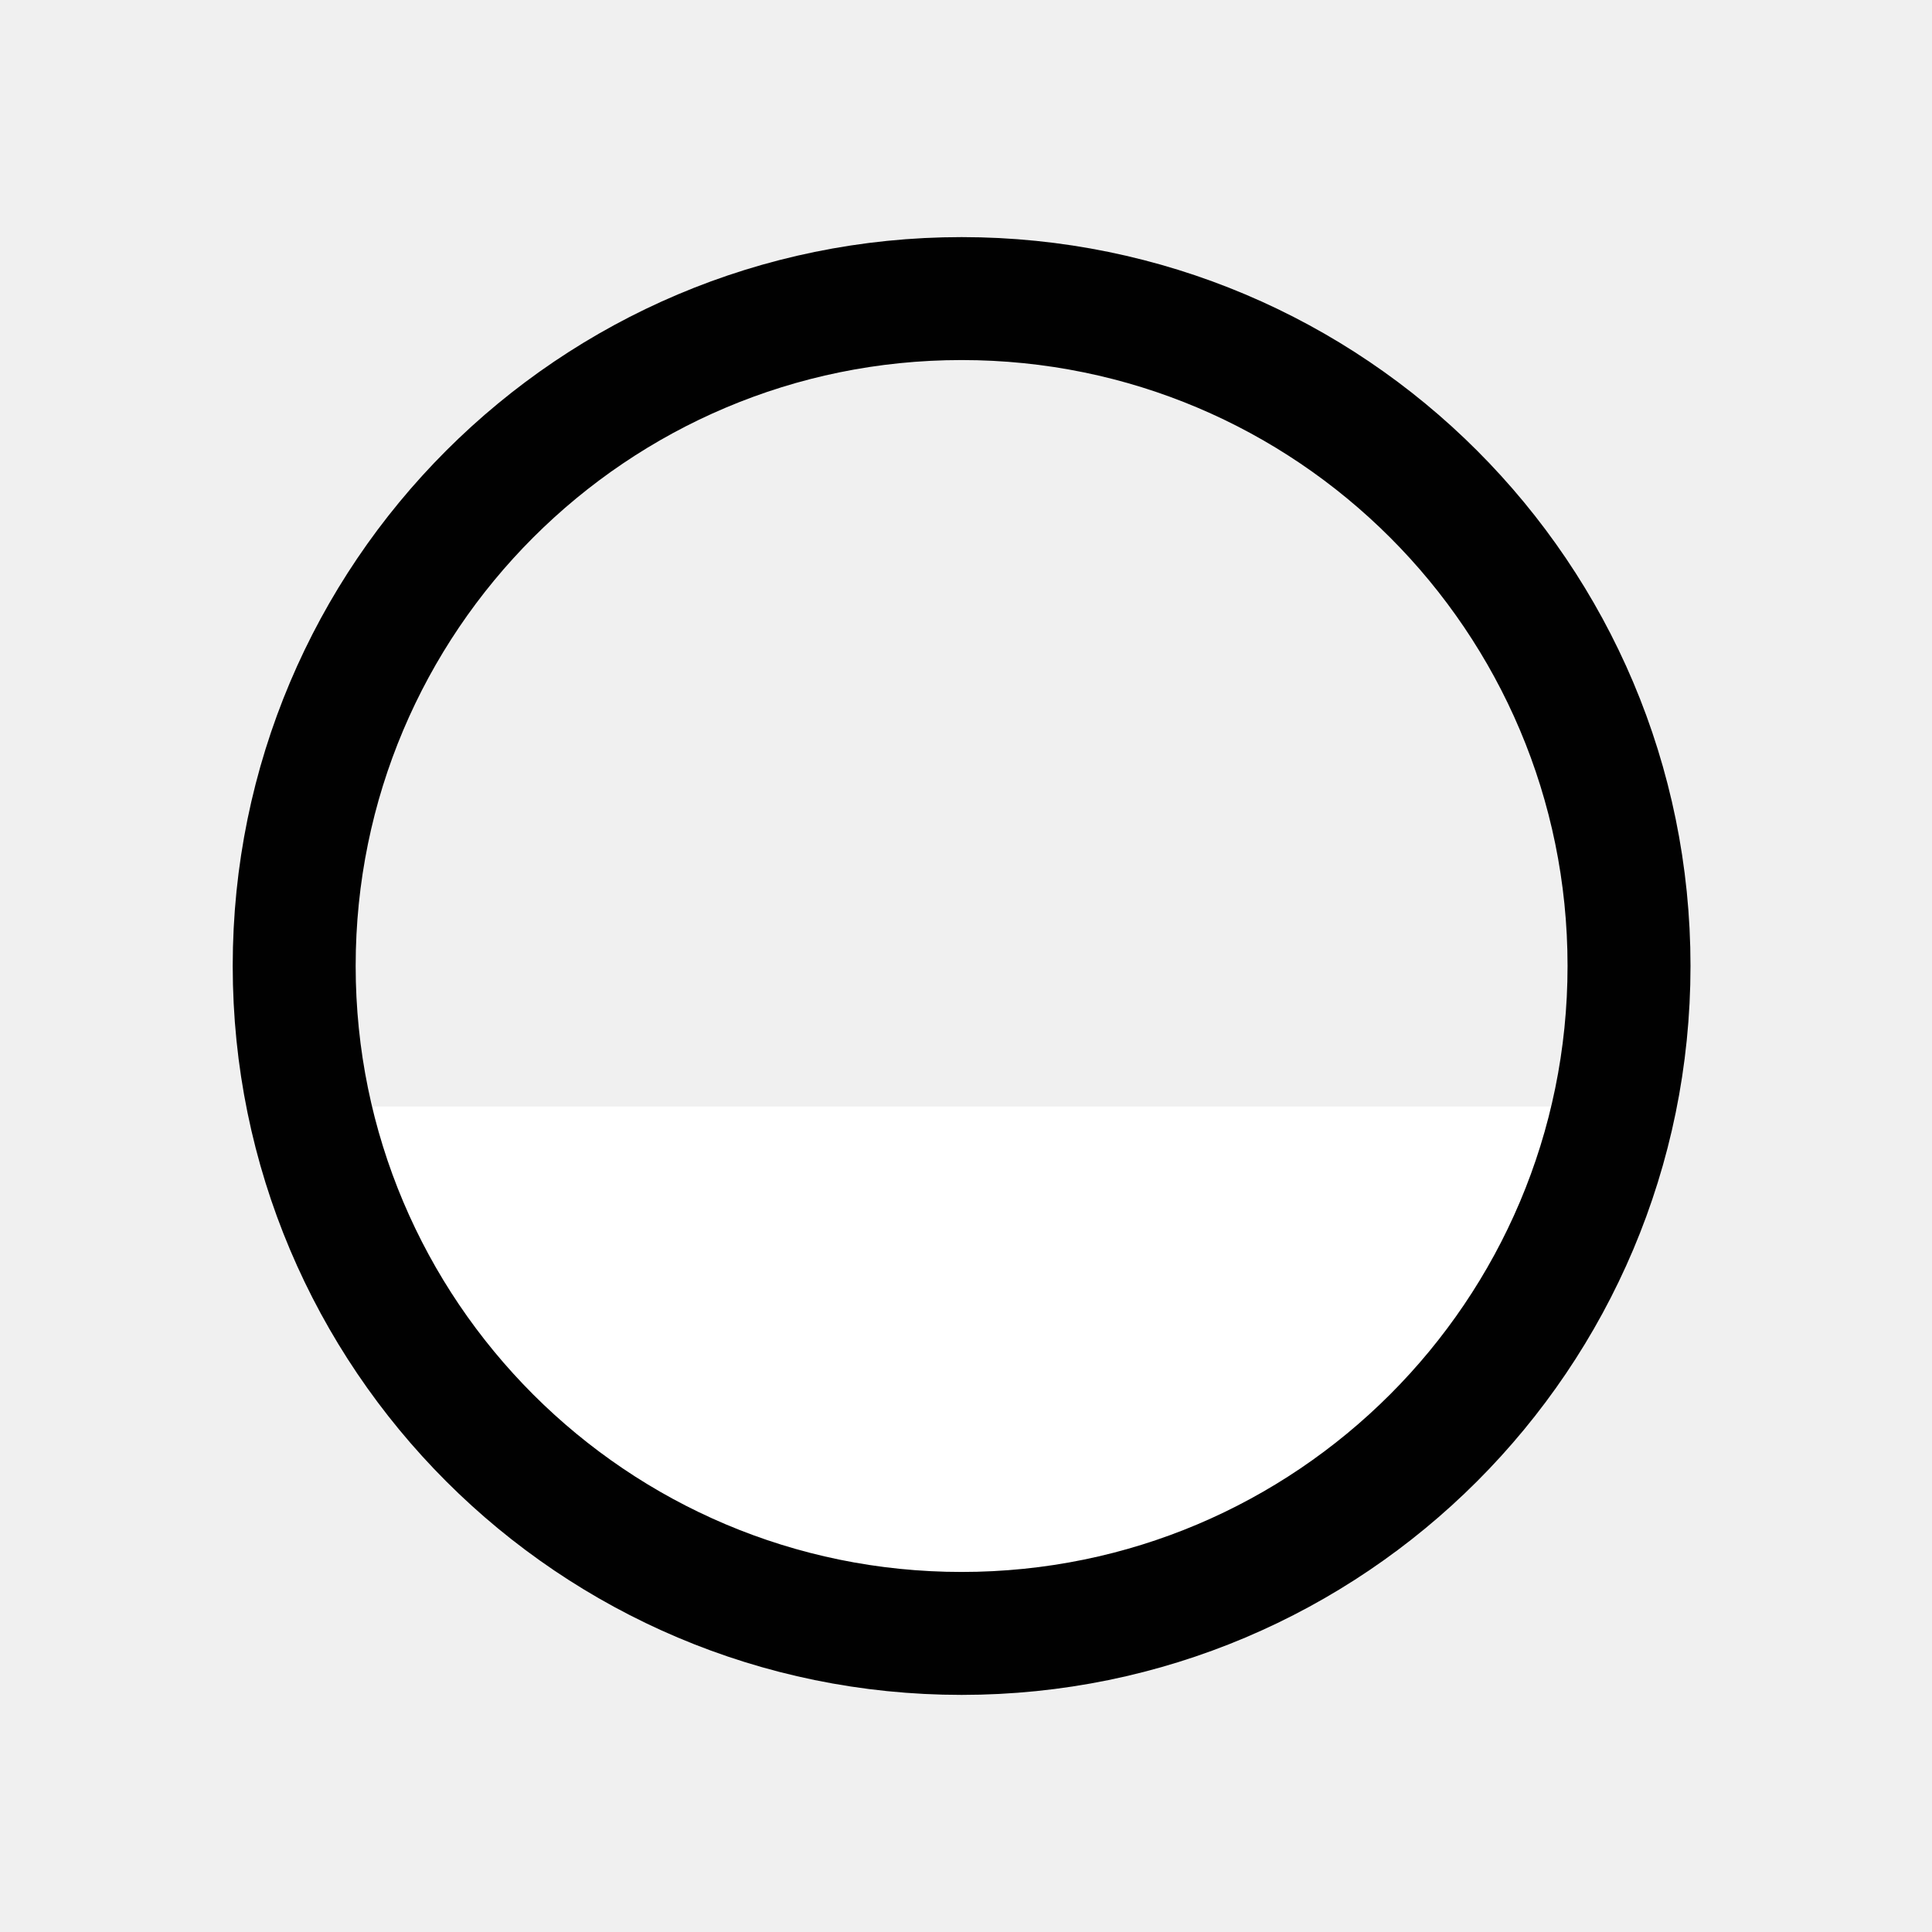
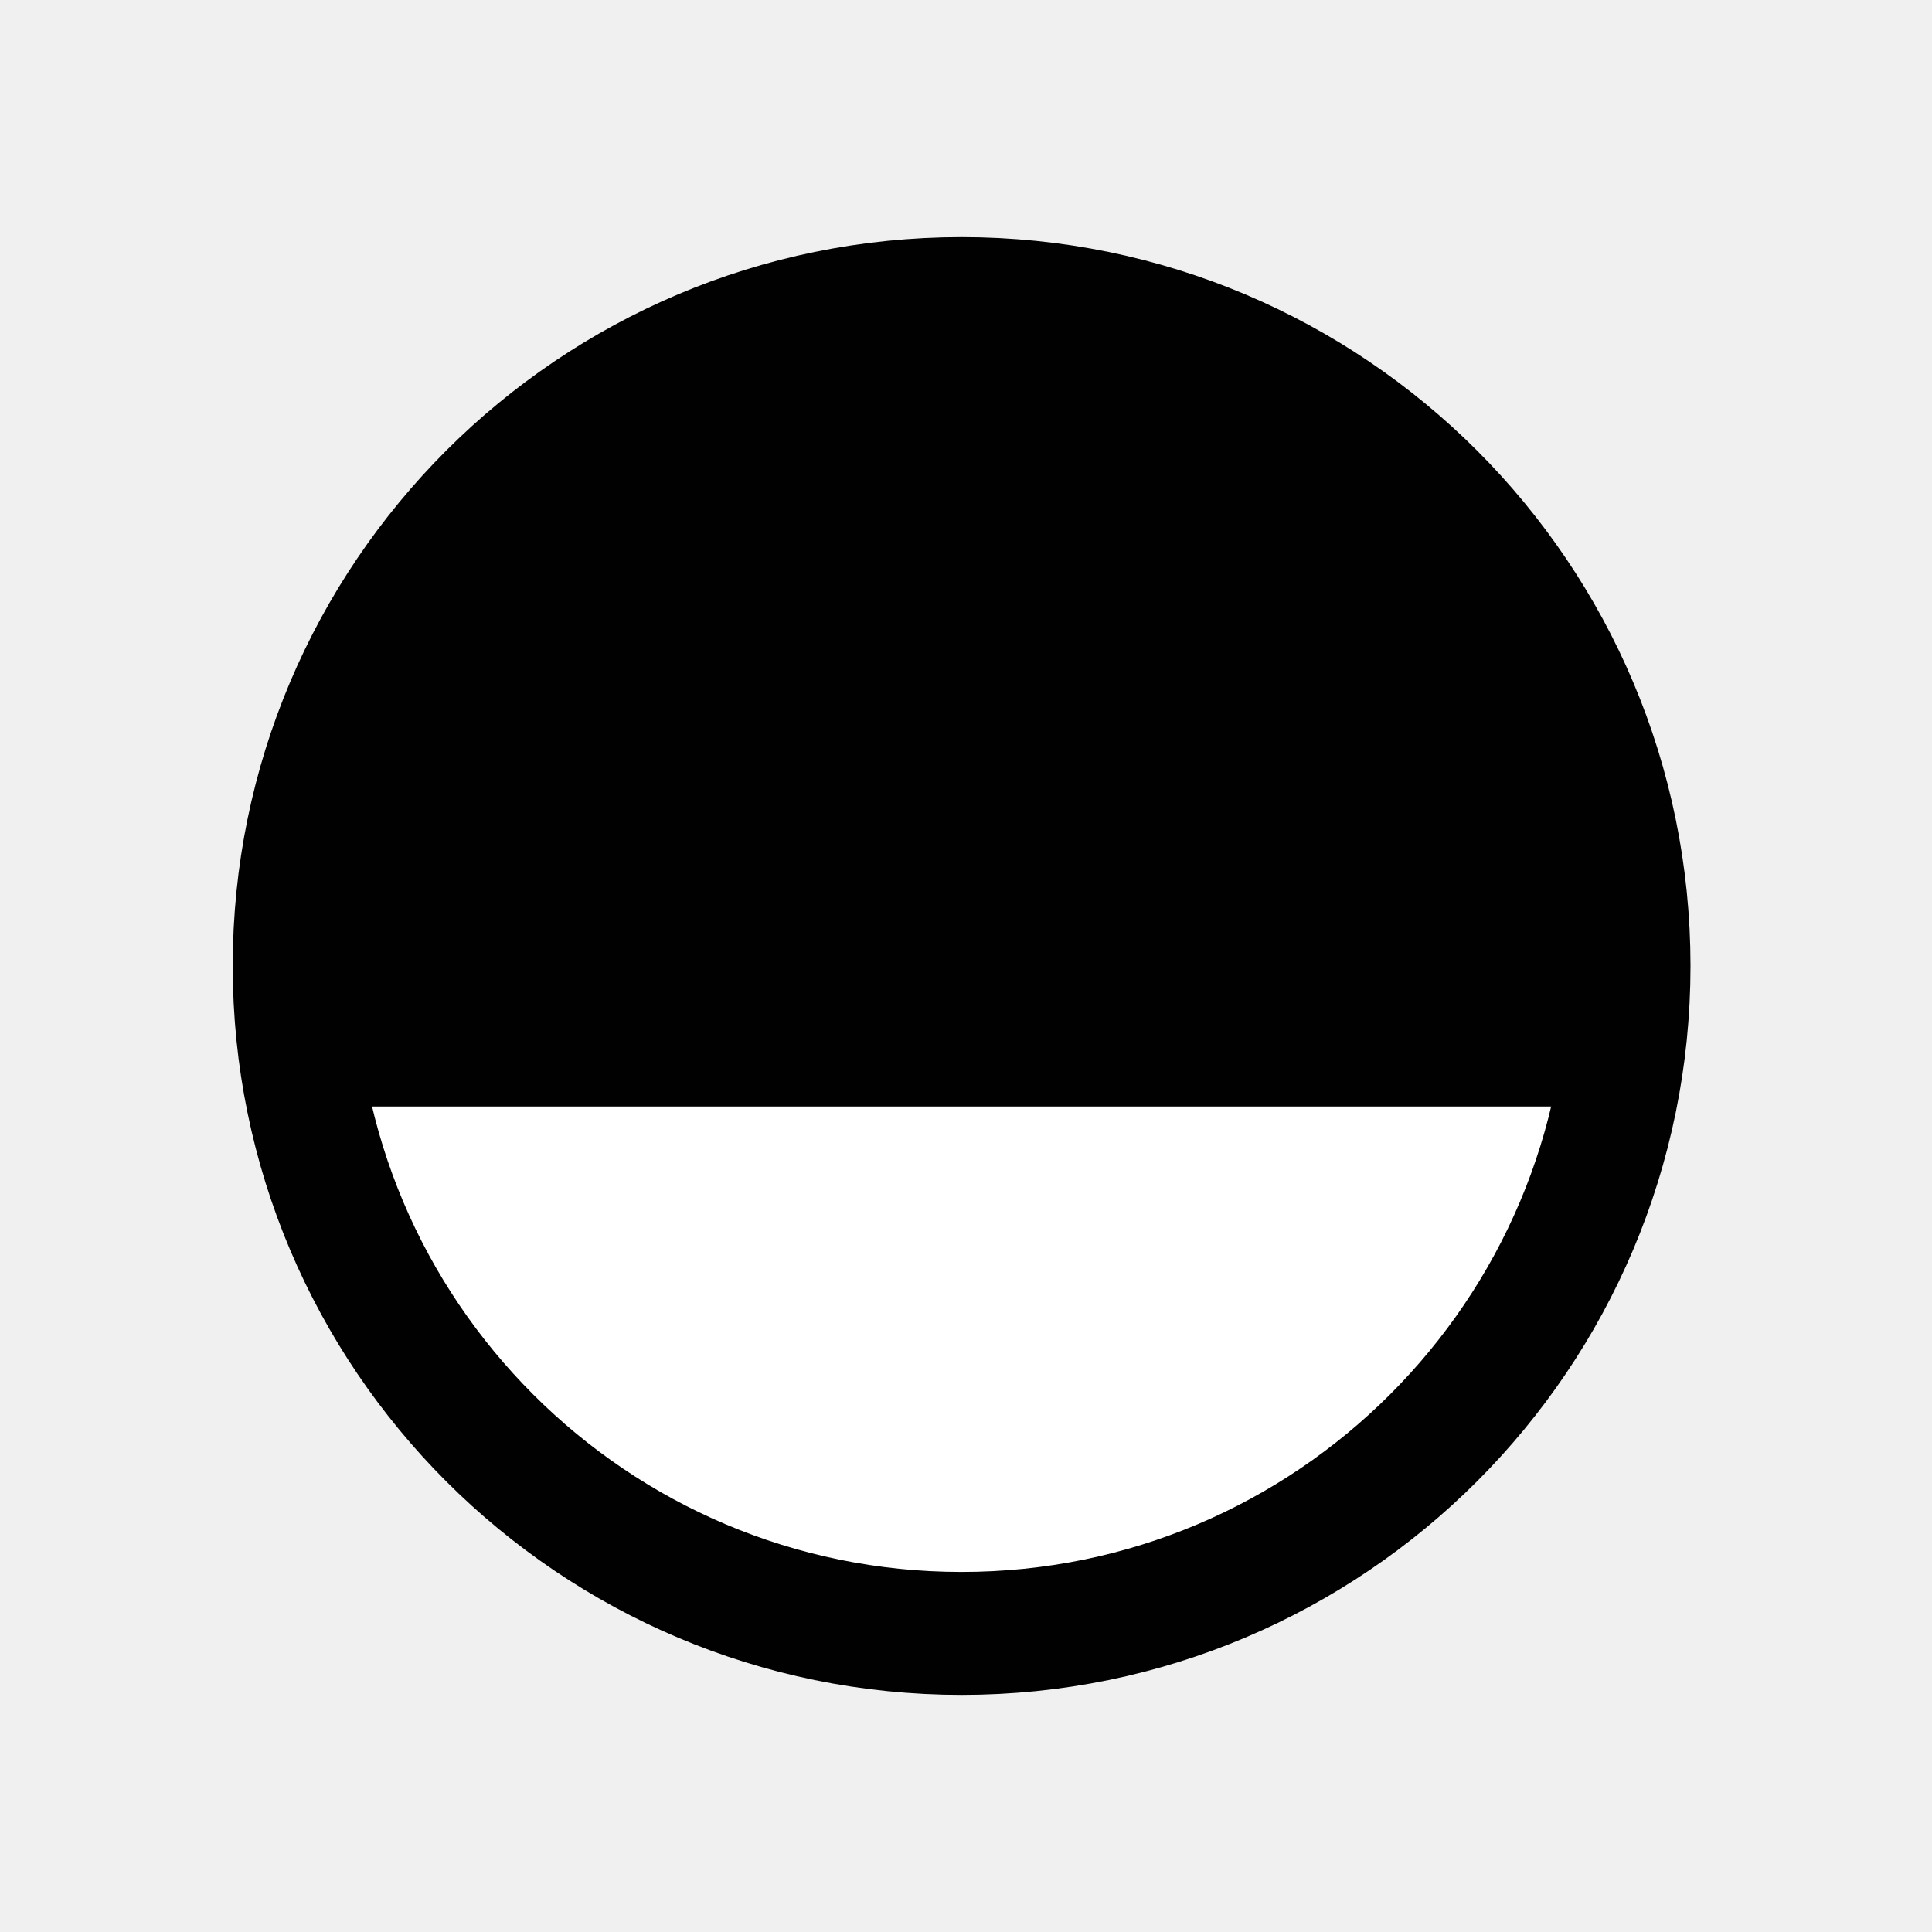
- <svg xmlns="http://www.w3.org/2000/svg" xmlns:xlink="http://www.w3.org/1999/xlink" enable-background="new 0 0 55 55" height="55px" version="1.1" viewBox="0 0 55 55" width="55px" x="0px" xml:space="preserve" y="0px">
-   <g display="block" id="device-network-wireless-40">
+ <svg xmlns="http://www.w3.org/2000/svg" xmlns:xlink="http://www.w3.org/1999/xlink" enable-background="new 0 0 55 55" height="55px" id="Layer_1" version="1.1" viewBox="0 0 55 55" width="55px" x="0px" xml:space="preserve" y="0px">
+   <g display="block" id="network-wireless-040">
+     <path d="M46.375,27.498c0,10.494-8.507,19.002-19,19.002s-19-8.508-19-19.002   c0-10.49,8.507-18.998,19-18.998S46.375,17.003,46.375,27.498z" display="inline" fill="#010101" />
    <g display="inline">
      <g>
        <defs>
-           <rect height="16" id="SVGID_7_" width="40" x="7.375" y="31.5" />
+           <rect height="16" id="SVGID_17_" width="40" x="7.375" y="31.5" />
        </defs>
-         <clipPath id="SVGID_8_">
-           <use overflow="visible" xlink:href="#SVGID_7_" />
+         <clipPath id="SVGID_18_">
+           <use overflow="visible" xlink:href="#SVGID_17_" />
        </clipPath>
-         <path clip-path="url(#SVGID_8_)" d="M46.375,27.498c0,10.494-8.507,19.002-19,19.002s-19-8.508-19-19.002     c0-10.49,8.507-18.998,19-18.998S46.375,17.003,46.375,27.498z" fill="#FFFFFF" />
+         <path clip-path="url(#SVGID_18_)" d="M46.375,27.498c0,10.494-8.507,19.002-19,19.002s-19-8.508-19-19.002     c0-10.49,8.507-18.998,19-18.998S46.375,17.003,46.375,27.498z" fill="#ffffff" />
      </g>
-       <path d="M46.375,27.498    c0,10.494-8.507,19.002-19,19.002s-19-8.508-19-19.002c0-10.49,8.507-18.998,19-18.998S46.375,17.003,46.375,27.498z" fill="none" stroke="#010101" stroke-linecap="round" stroke-linejoin="round" stroke-width="3.5" />
    </g>
+     <path d="   M46.375,27.498c0,10.494-8.507,19.002-19,19.002s-19-8.508-19-19.002c0-10.49,8.507-18.998,19-18.998S46.375,17.003,46.375,27.498z   " display="inline" fill="none" stroke="#010101" stroke-linecap="round" stroke-linejoin="round" stroke-width="3.5" />
  </g>
</svg>
